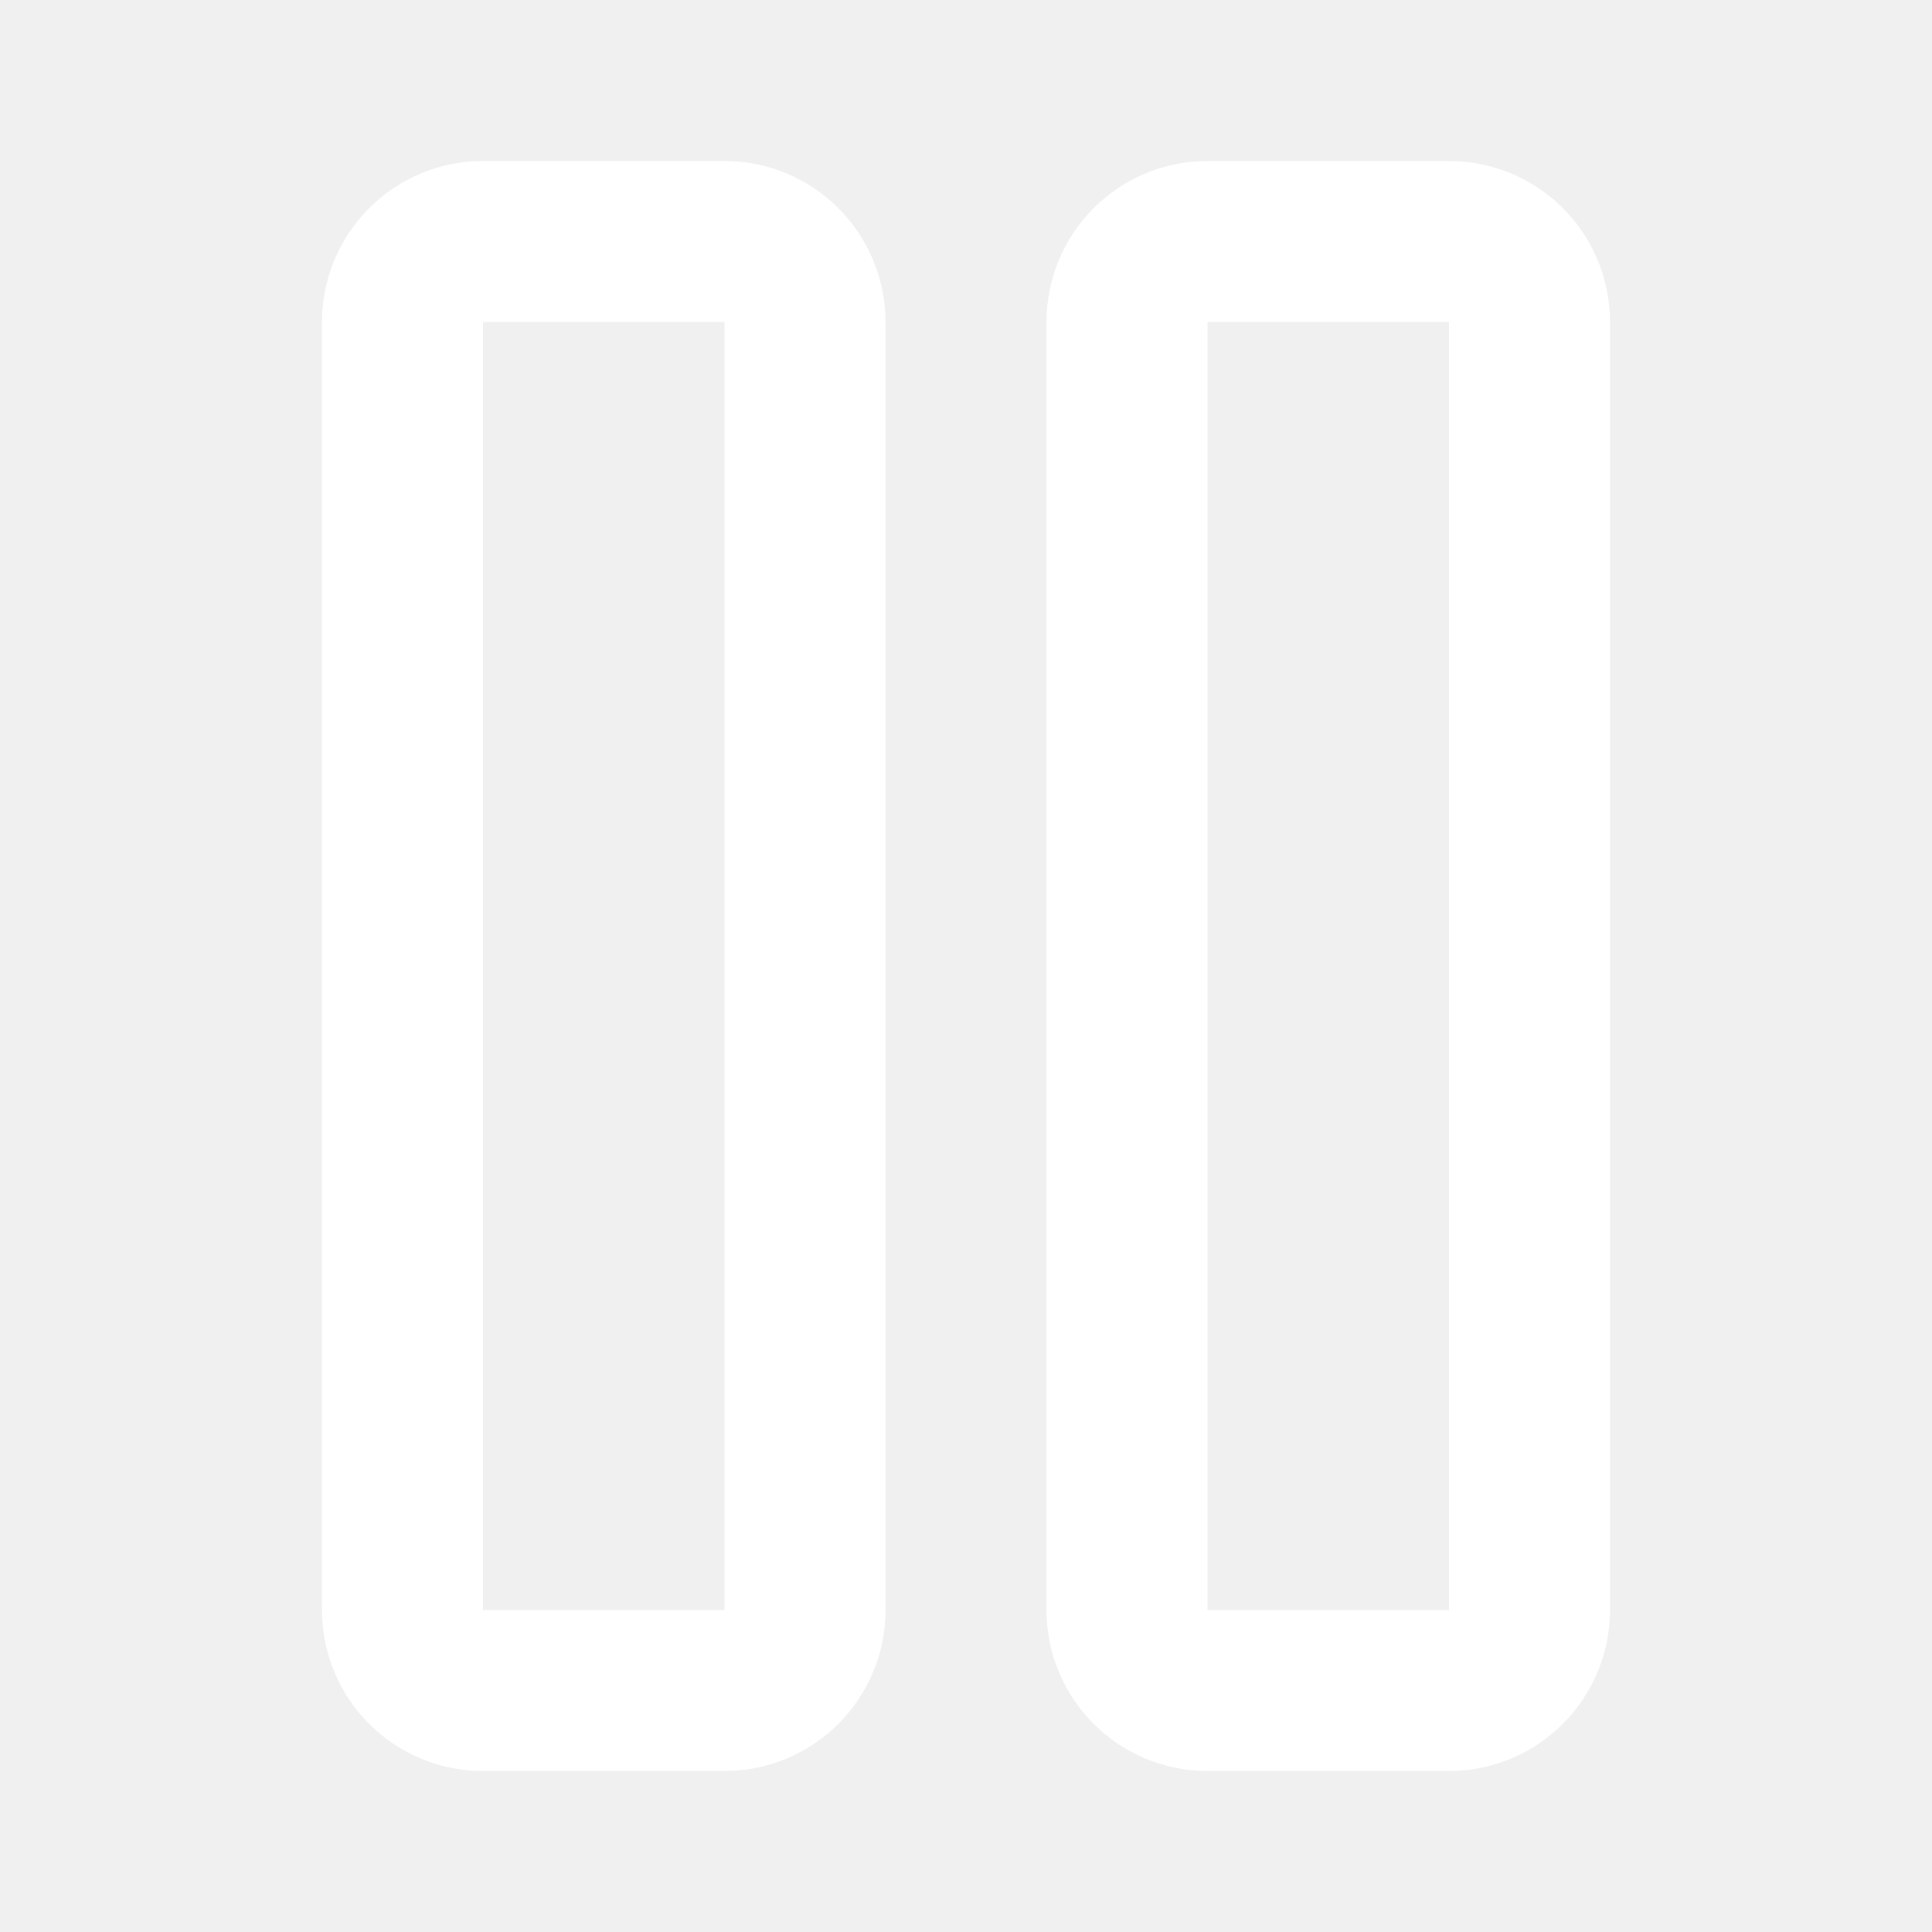
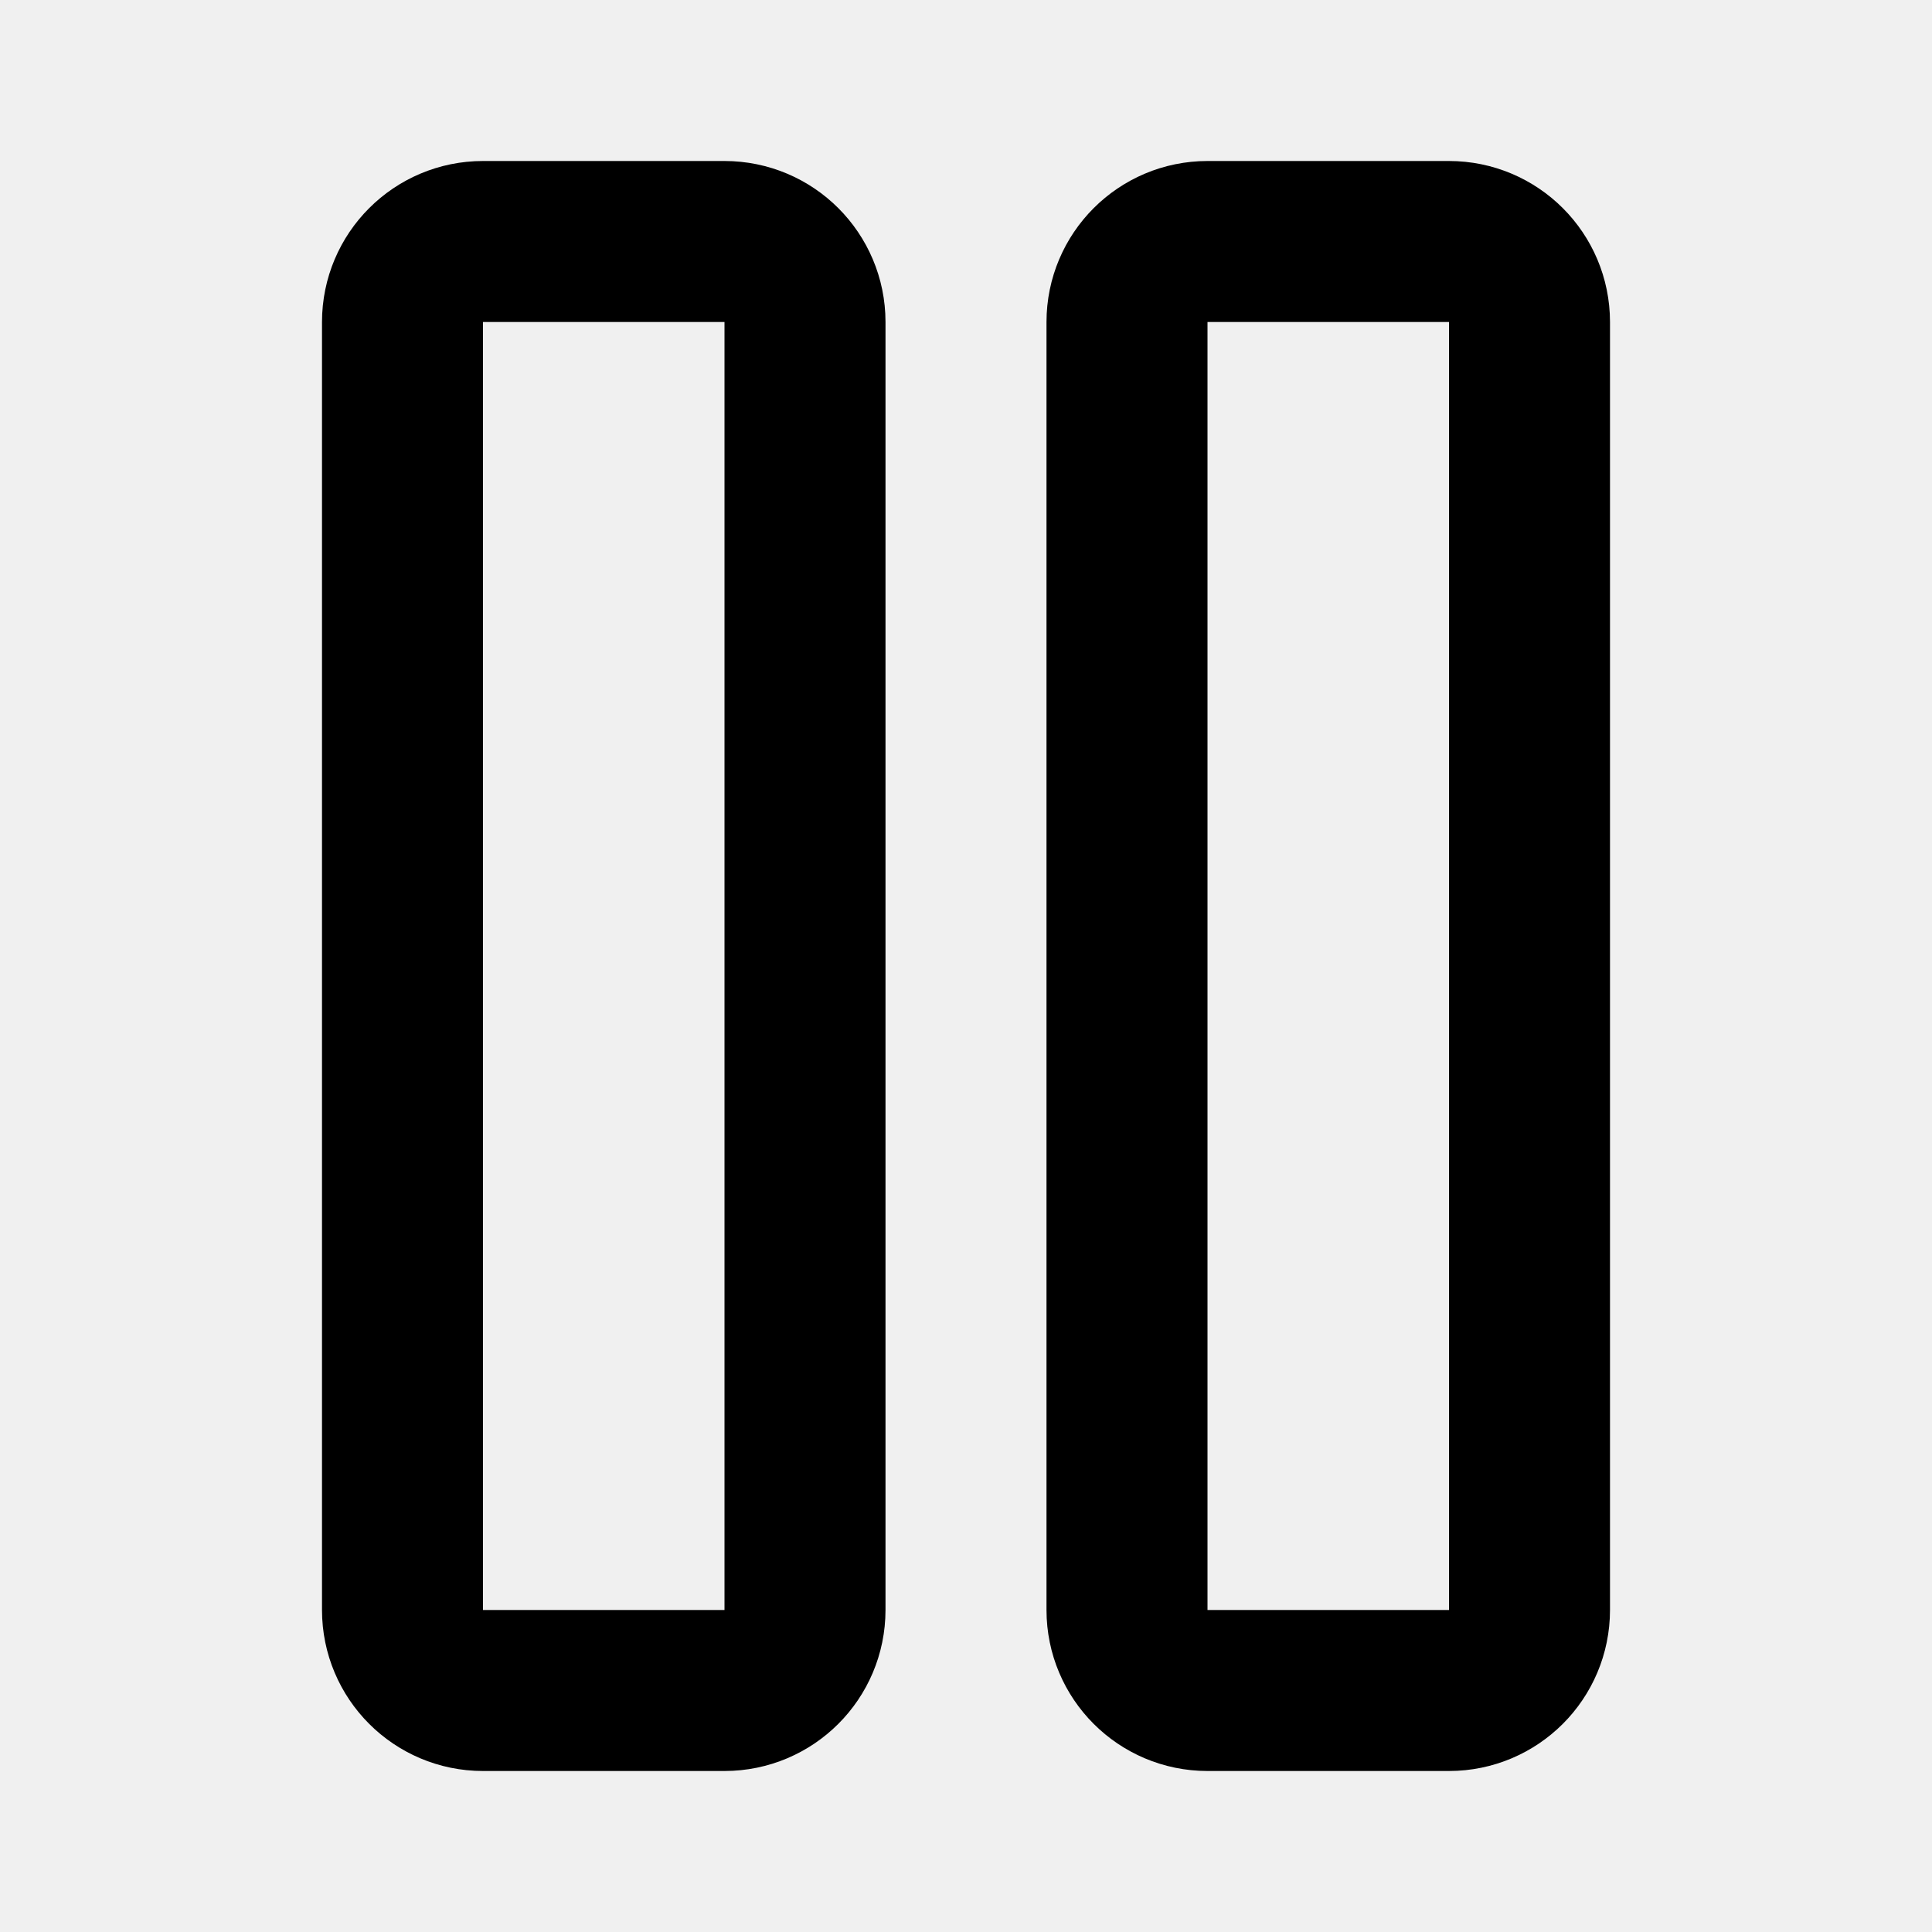
- <svg xmlns="http://www.w3.org/2000/svg" width="24" height="24" viewBox="0 0 24 24" fill="none" stroke="#ffffff" stroke-width="2" stroke-linecap="round" stroke-linejoin="round">
+ <svg xmlns="http://www.w3.org/2000/svg" width="24" height="24" viewBox="0 0 24 24" fill="none" stroke="currentColor" stroke-width="2" stroke-linecap="round" stroke-linejoin="round">
  <rect x="14" y="3" width="5" height="18" rx="1" />
  <rect x="5" y="3" width="5" height="18" rx="1" />
</svg>
